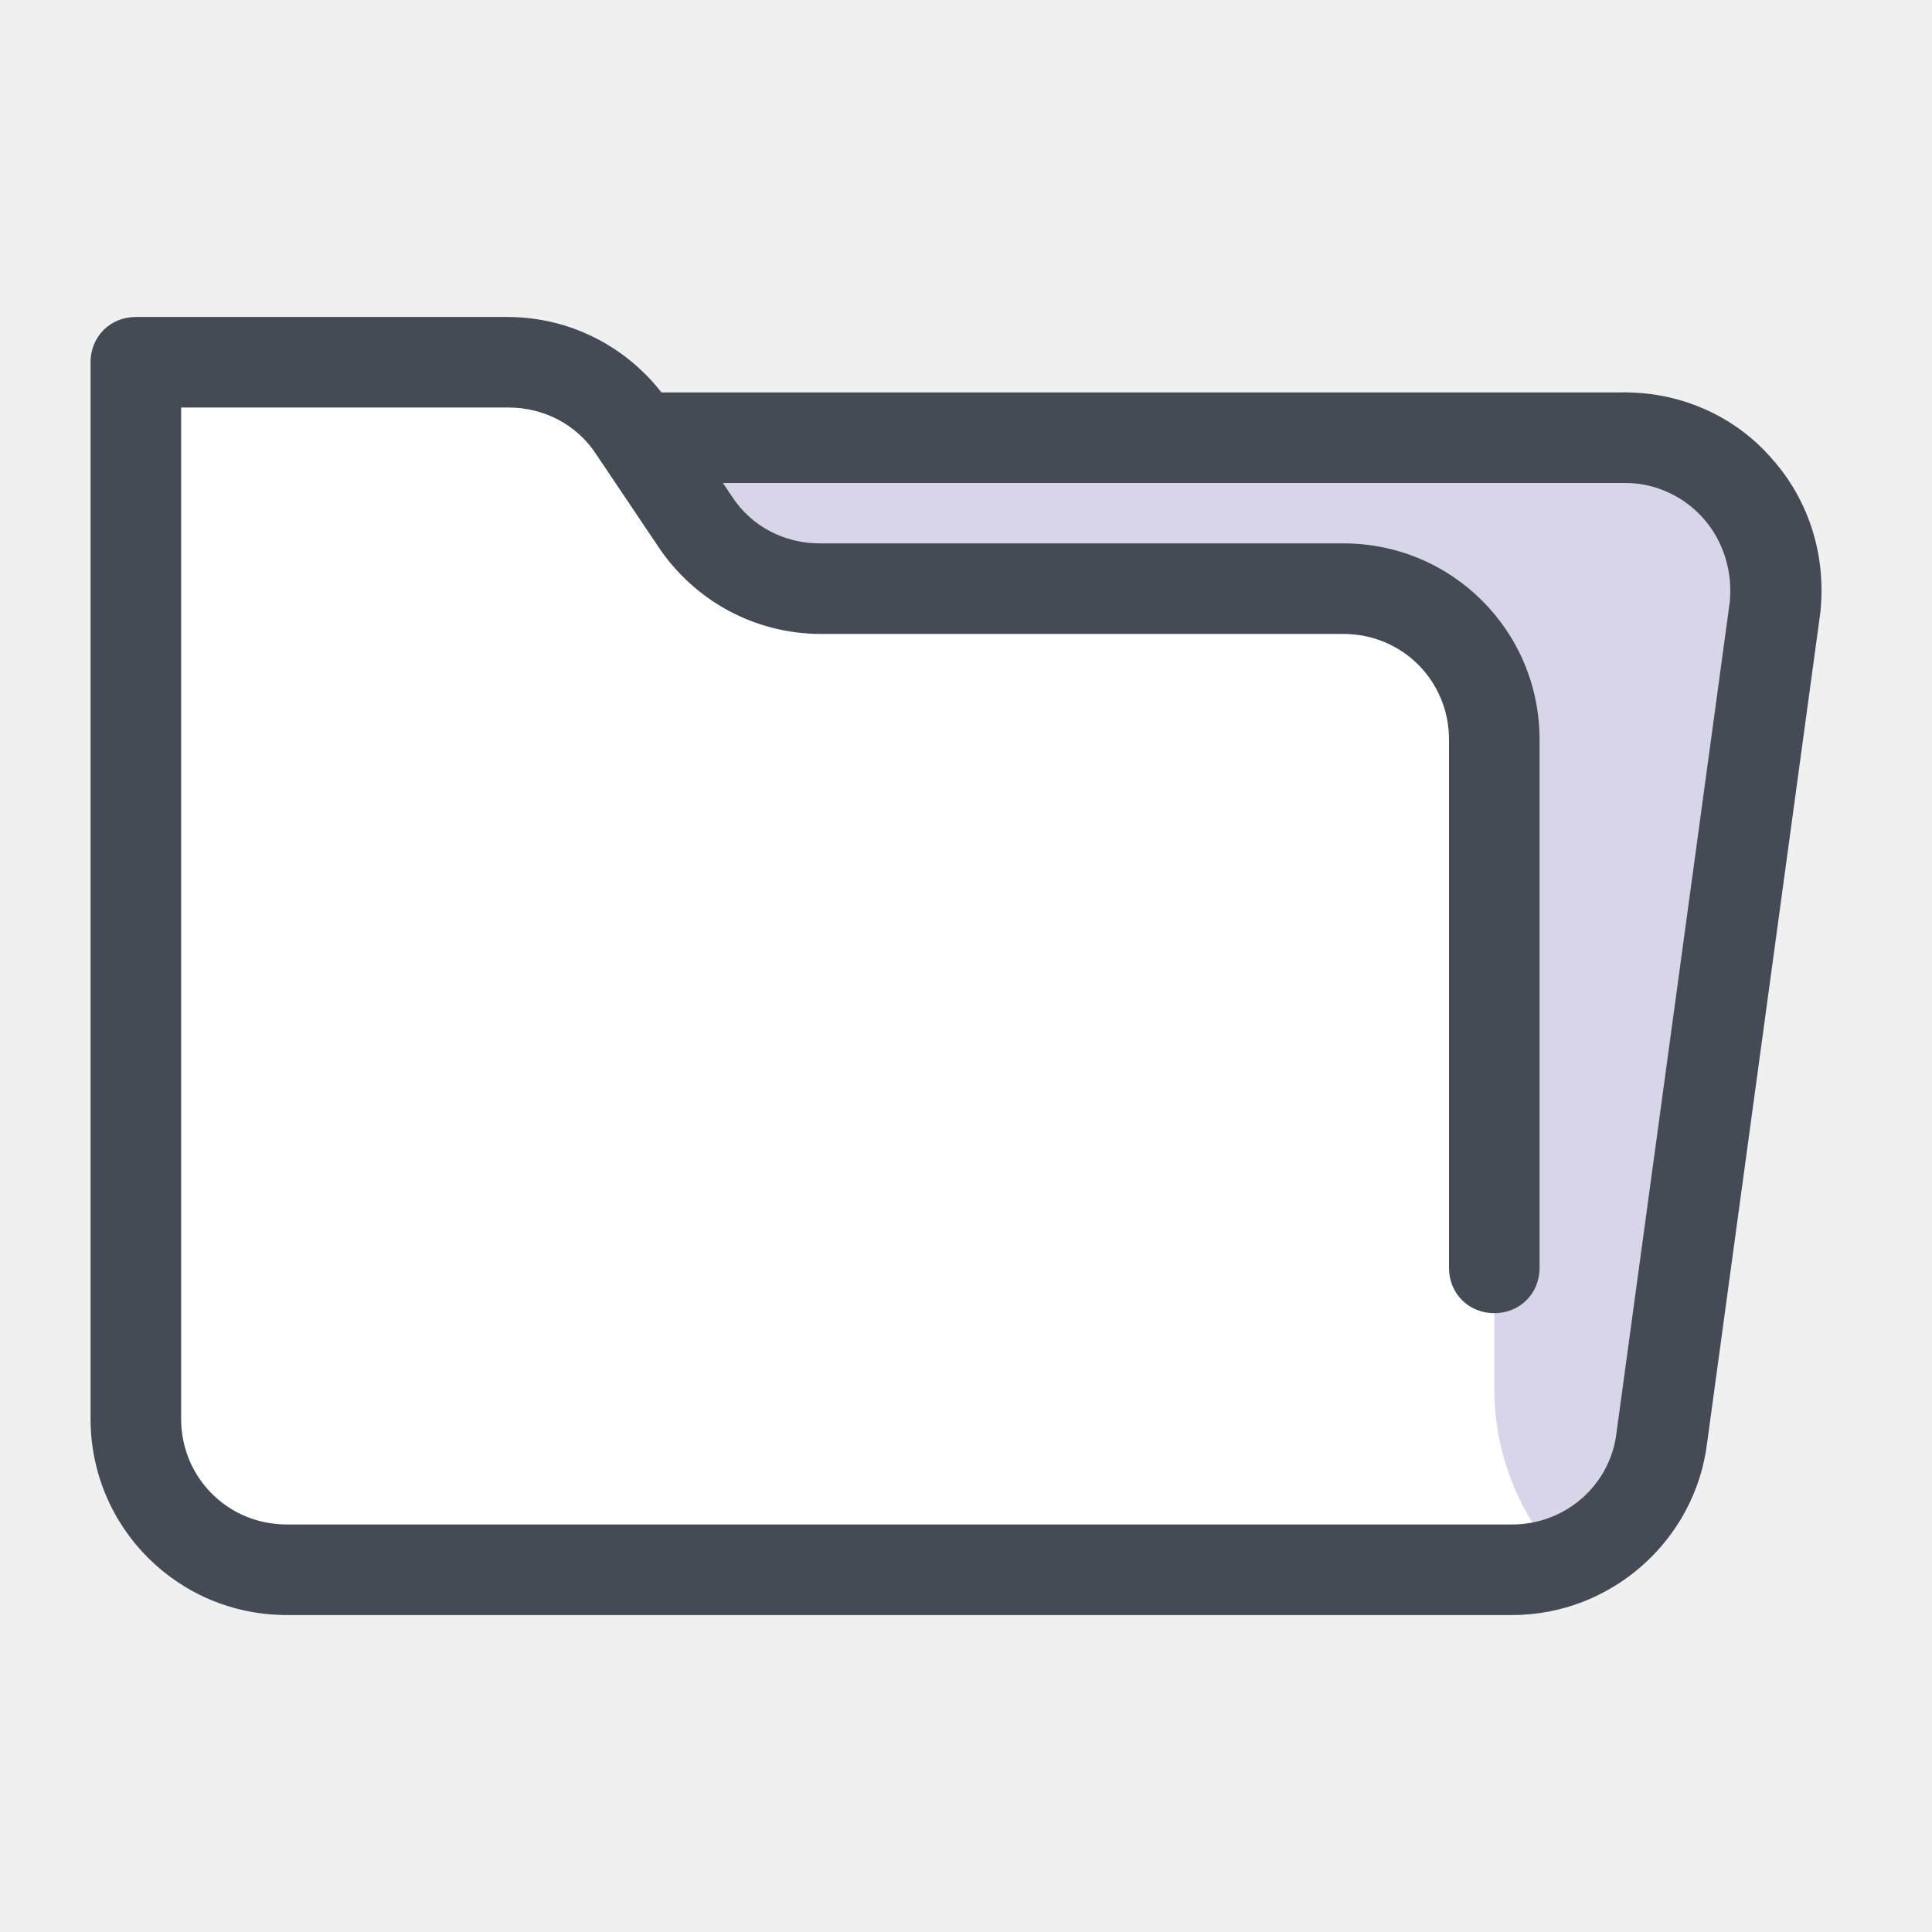
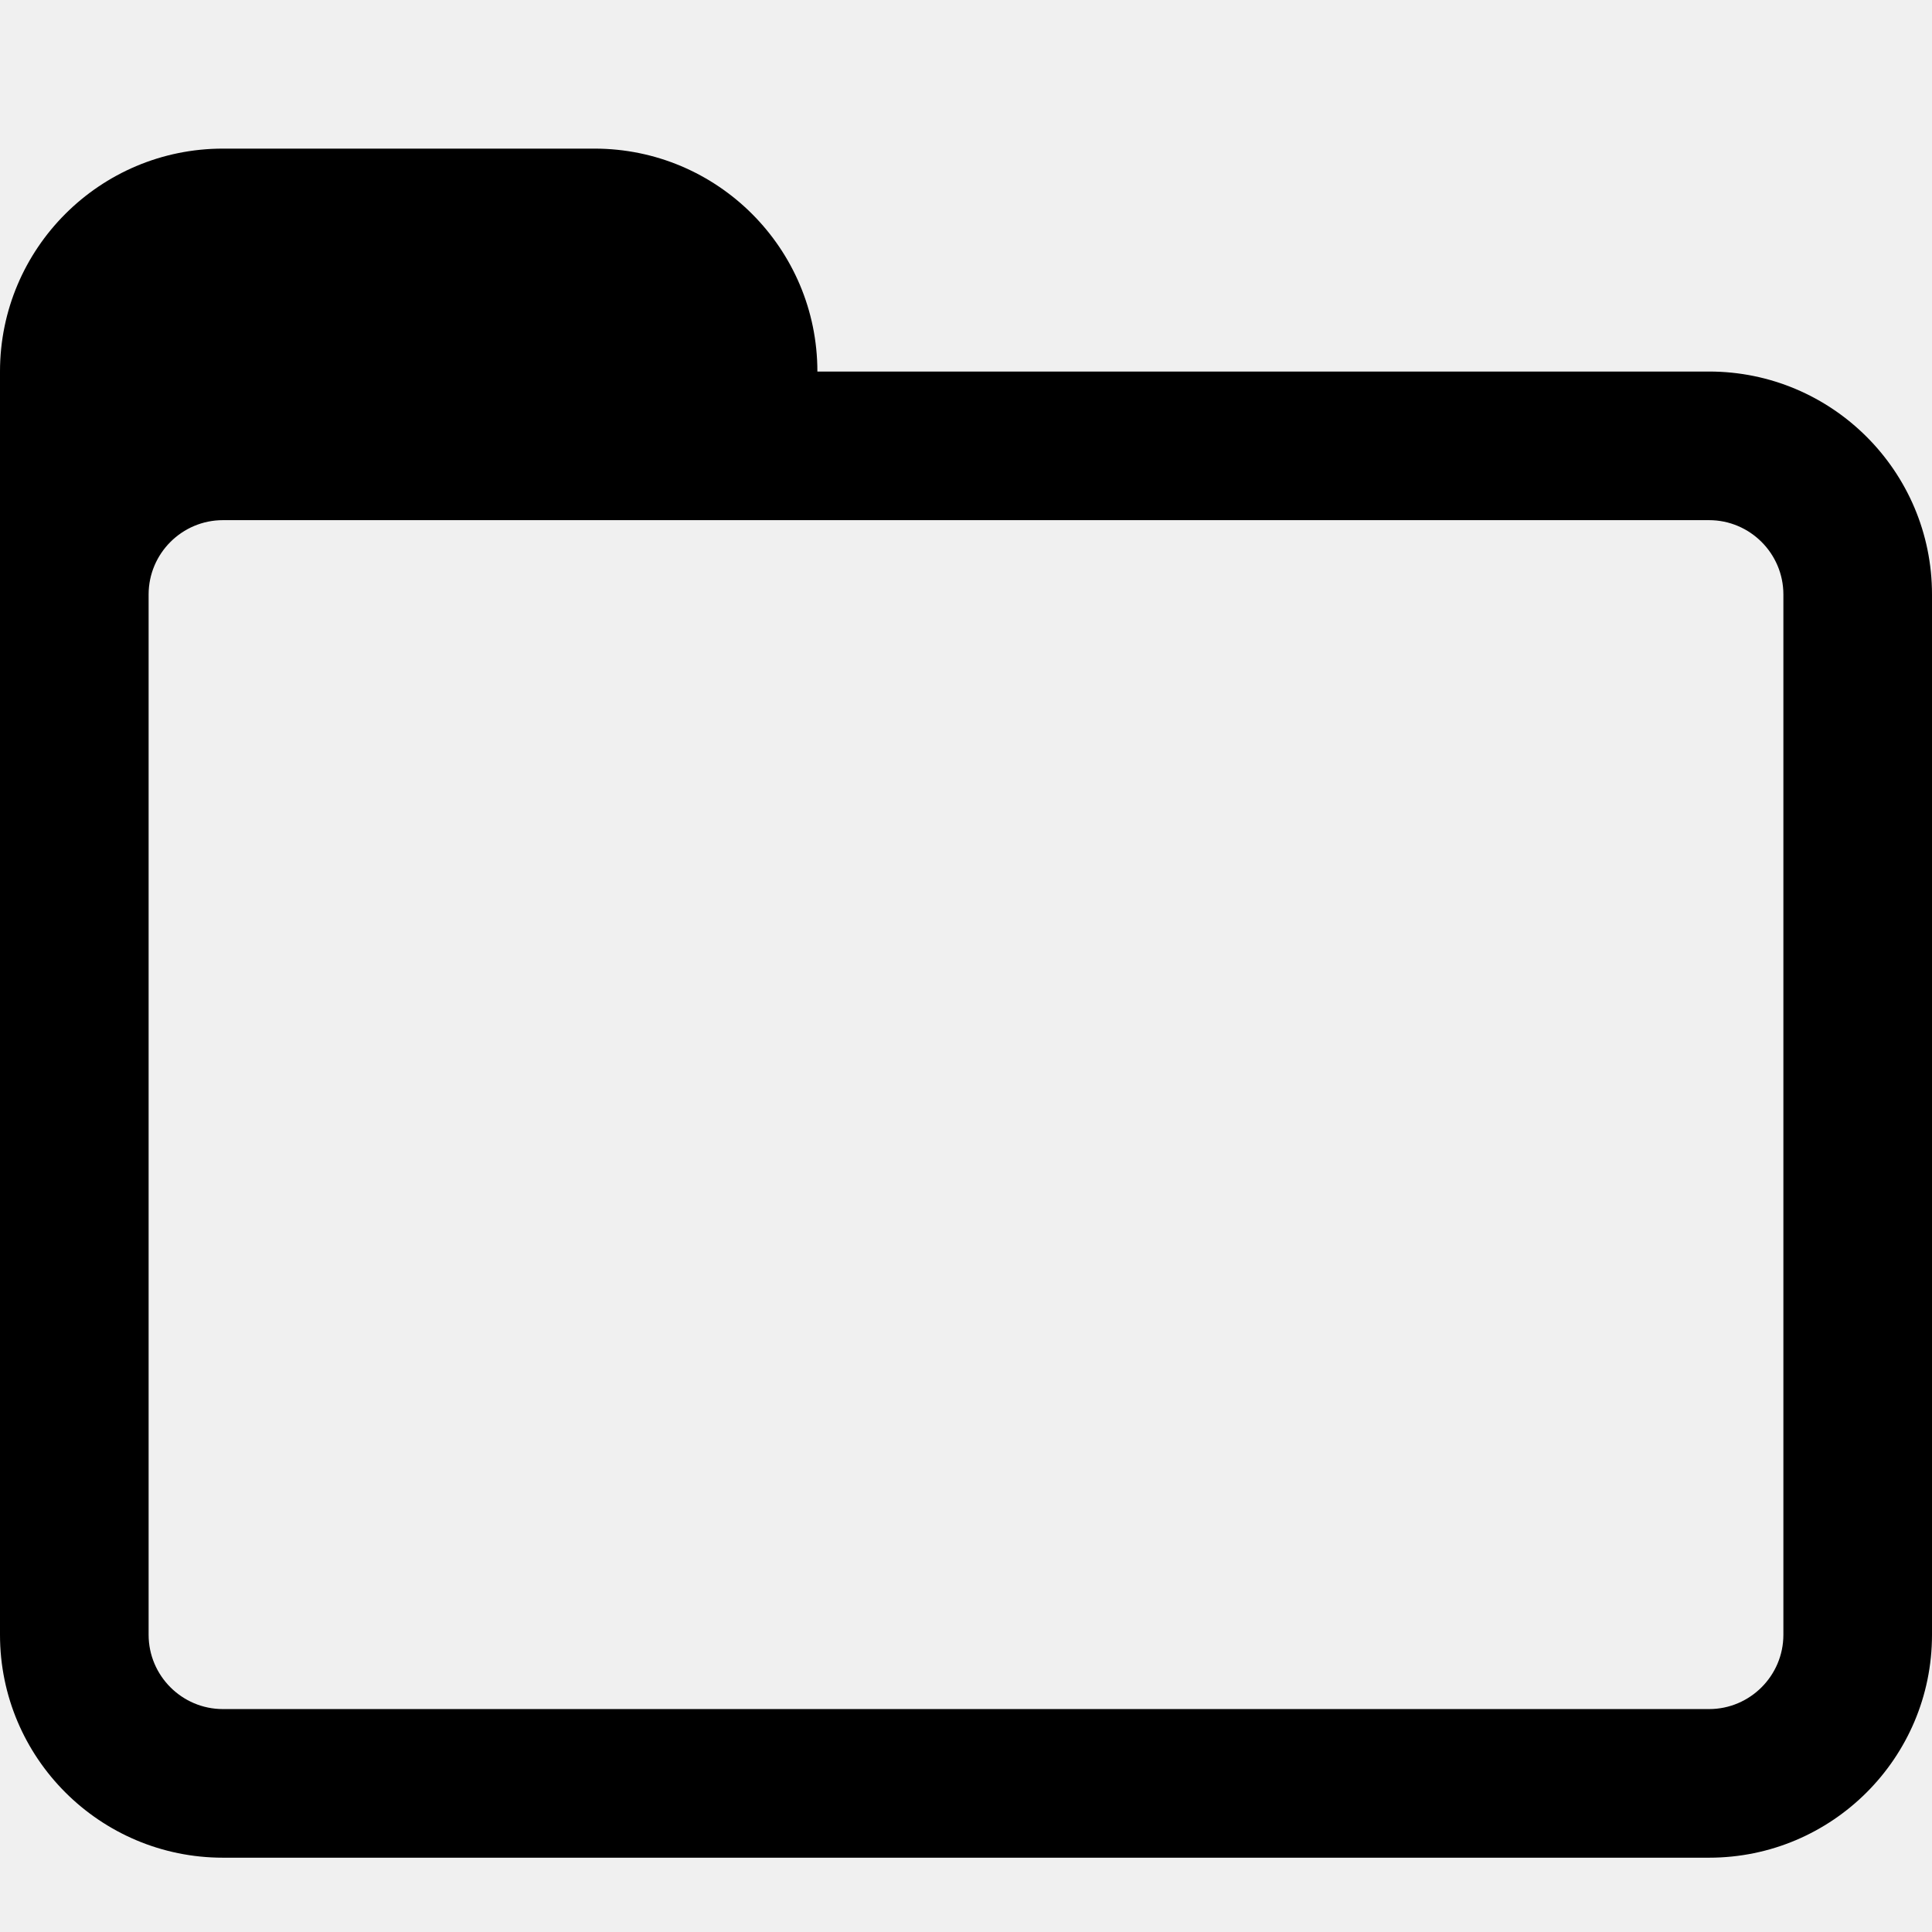
- <svg xmlns="http://www.w3.org/2000/svg" viewBox="0 0 128 128" width="64px" height="64px">
-   <path fill="#D8D4EA" d="M100.2,104H19c-5.5,0-10-4.5-10-10V29h98.7c6,0,10.7,5.3,9.9,11.2l-7.5,55C109.5,100.2,105.2,104,100.2,104 z" />
-   <path fill="#FFF" d="M104,104H19c-5.5,0-10-4.5-10-10V24h24.6c3.3,0,6.5,1.7,8.3,4.5l4.1,6.1c1.9,2.8,5,4.5,8.3,4.5H89 c5.5,0,10,4.5,10,10v41v1.9C99,96.5,100.8,100.8,104,104L104,104z" />
-   <path fill="#454B54" d="M100.2,107H19c-7.2,0-13-5.8-13-13V24c0-1.7,1.3-3,3-3h24.6c4.4,0,8.4,2.2,10.8,5.8l4.1,6.1 c1.3,2,3.5,3.1,5.8,3.1H89c7.2,0,13,5.8,13,13v35c0,1.7-1.3,3-3,3s-3-1.3-3-3V49c0-3.9-3.1-7-7-7H54.4c-4.4,0-8.4-2.2-10.8-5.8 l-4.1-6.1c-1.3-2-3.5-3.1-5.8-3.1H12v67c0,3.9,3.1,7,7,7h81.2c3.5,0,6.5-2.6,6.9-6.1l7.5-55c0.2-2-0.4-4-1.7-5.5 c-1.3-1.5-3.2-2.4-5.2-2.4c-1.7,0-3-1.3-3-3s1.3-3,3-3c3.7,0,7.3,1.6,9.7,4.4c2.5,2.8,3.6,6.5,3.2,10.2l-7.5,55 C112.3,102.1,106.7,107,100.2,107z" />
-   <path fill="#454B54" d="M107.7,32H43c-1.7,0-3-1.3-3-3s1.3-3,3-3h64.7c1.7,0,3,1.3,3,3S109.3,32,107.7,32z" />
+ <svg xmlns="http://www.w3.org/2000/svg" fill="#000000" viewBox="0 0 26 26" width="26px" height="26px">
+   <path d="M 3 2 C 1.344 2 0 3.344 0 5 L 0 22 C 0 23.656 1.344 25 3 25 L 23 25 C 24.656 25 26 23.656 26 22 L 26 8 C 26 6.344 24.656 5 23 5 L 11 5 C 11 3.344 9.656 2 8 2 Z M 3 7 L 23 7 C 23.551 7 24 7.449 24 8 L 24 22 C 24 22.551 23.551 23 23 23 L 3 23 C 2.449 23 2 22.551 2 22 L 2 8 C 2 7.449 2.449 7 3 7 Z" />
</svg>
